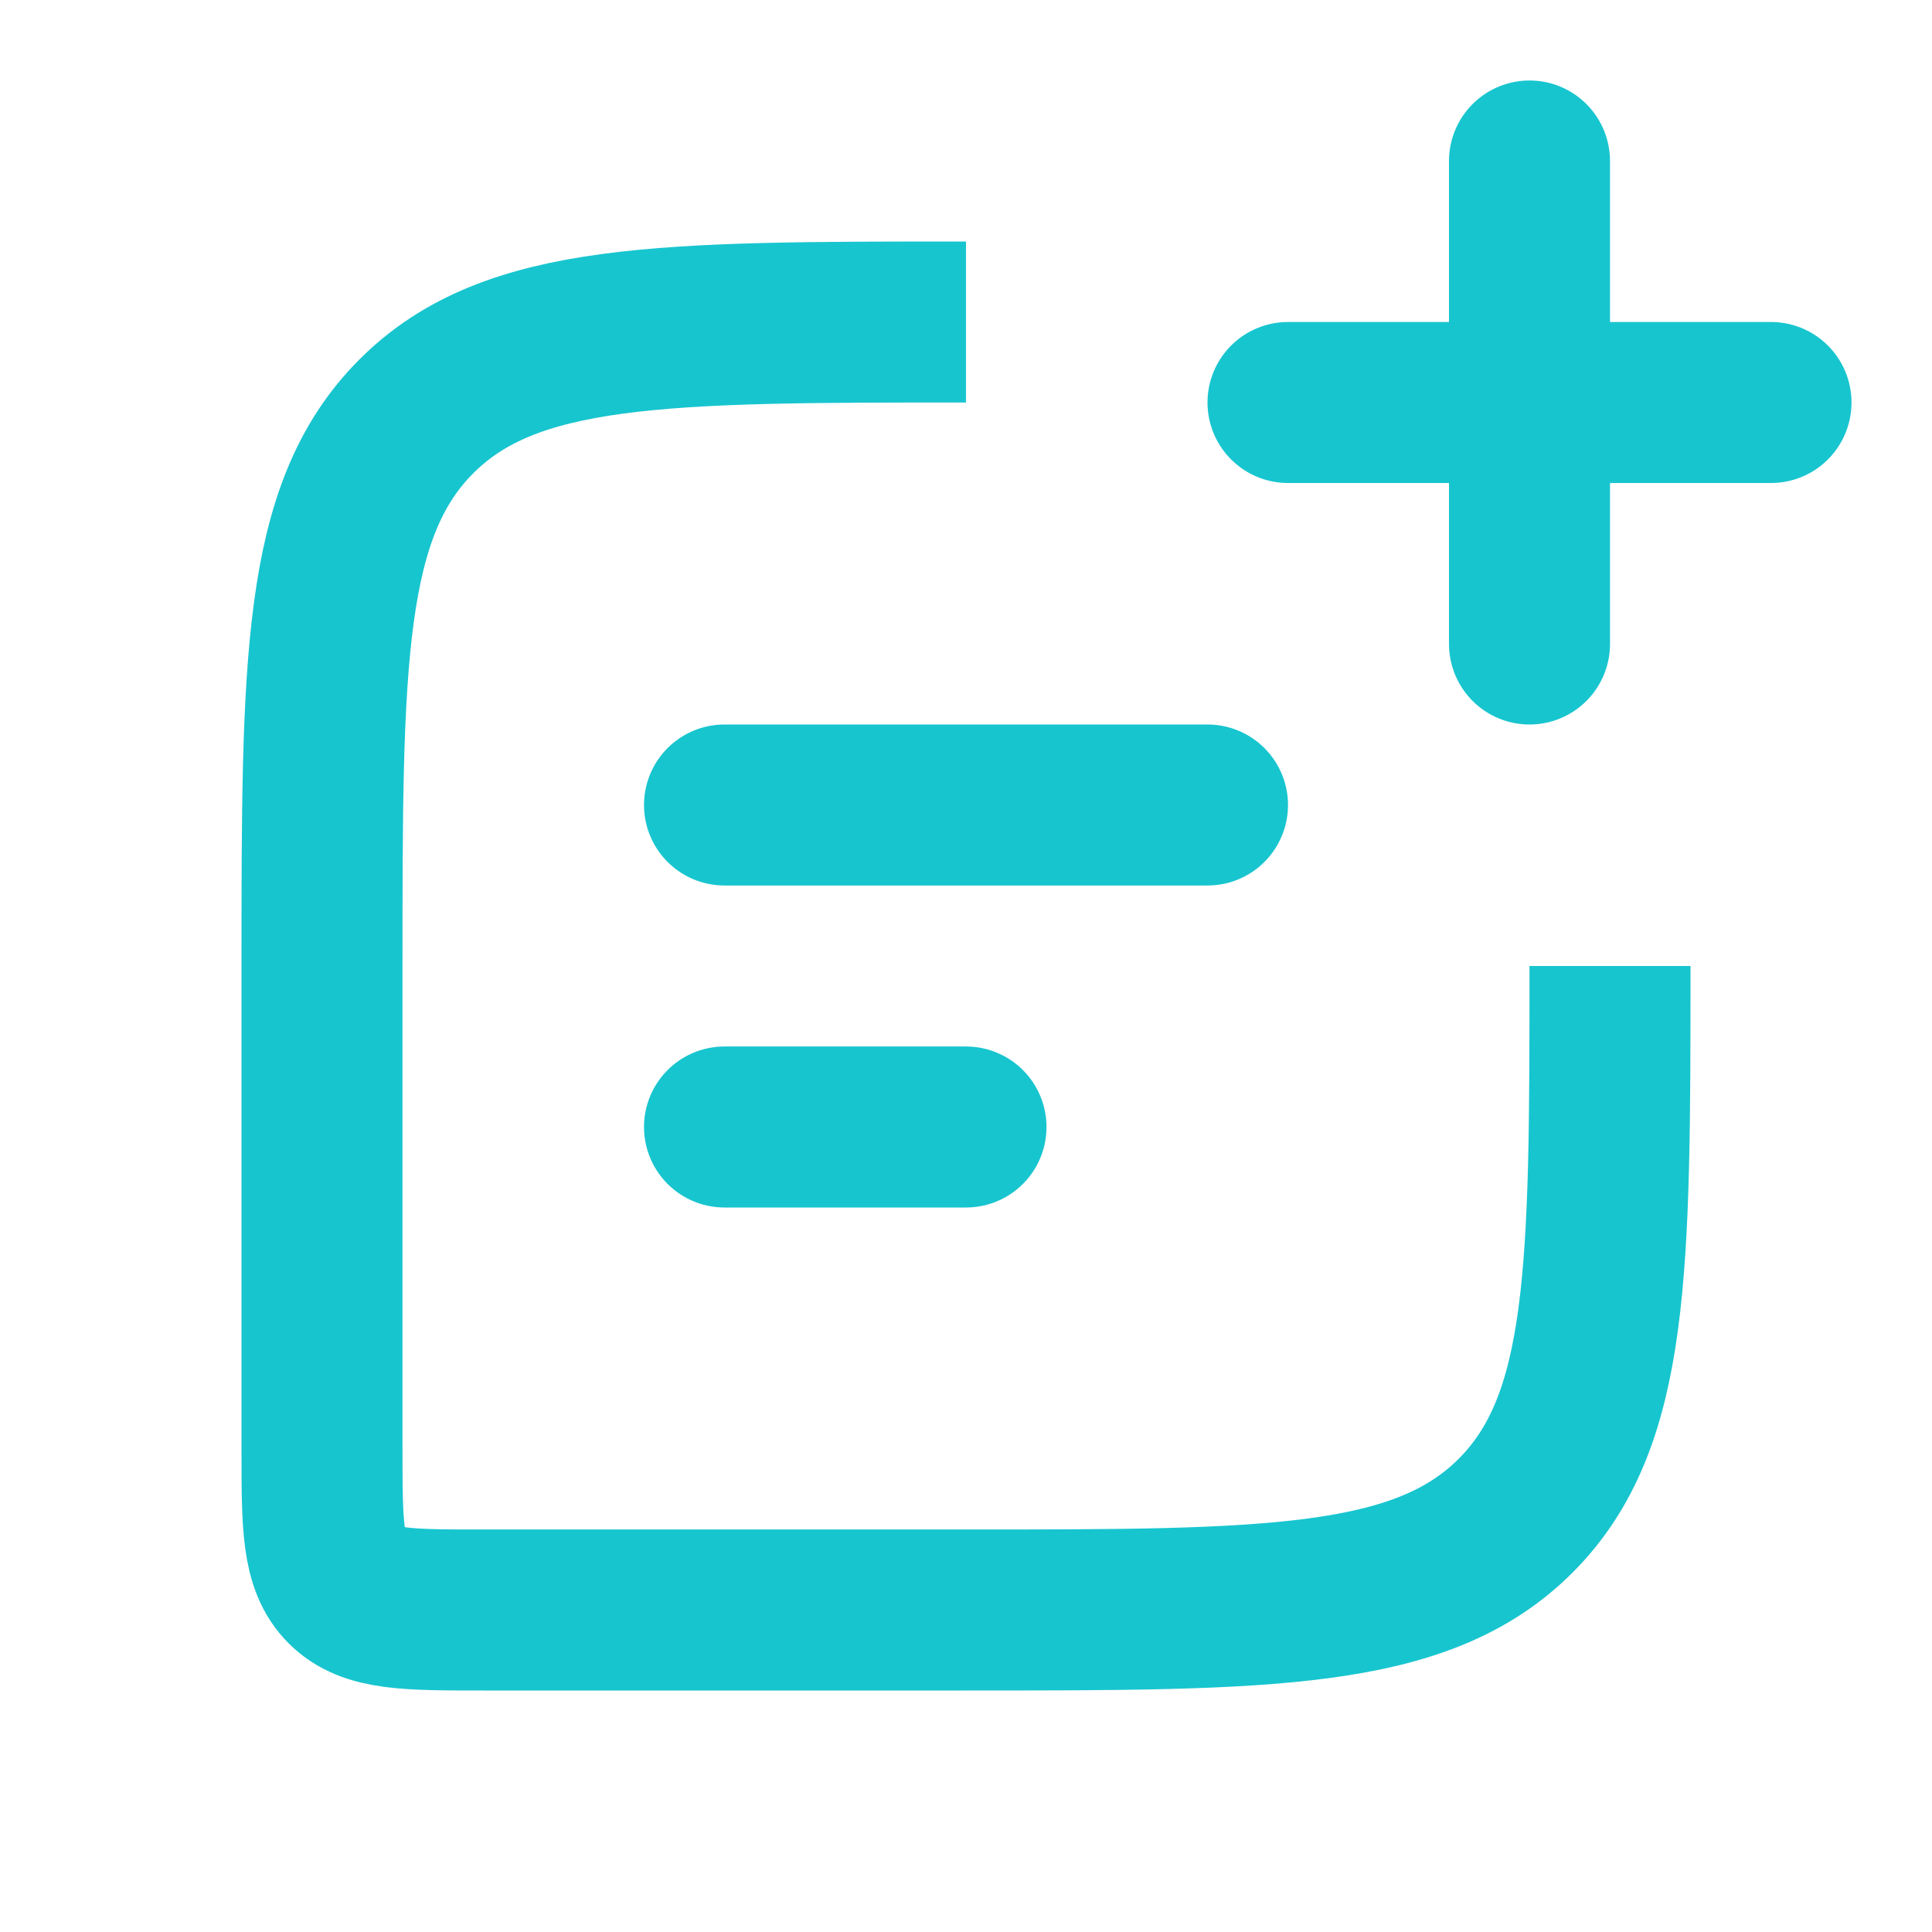
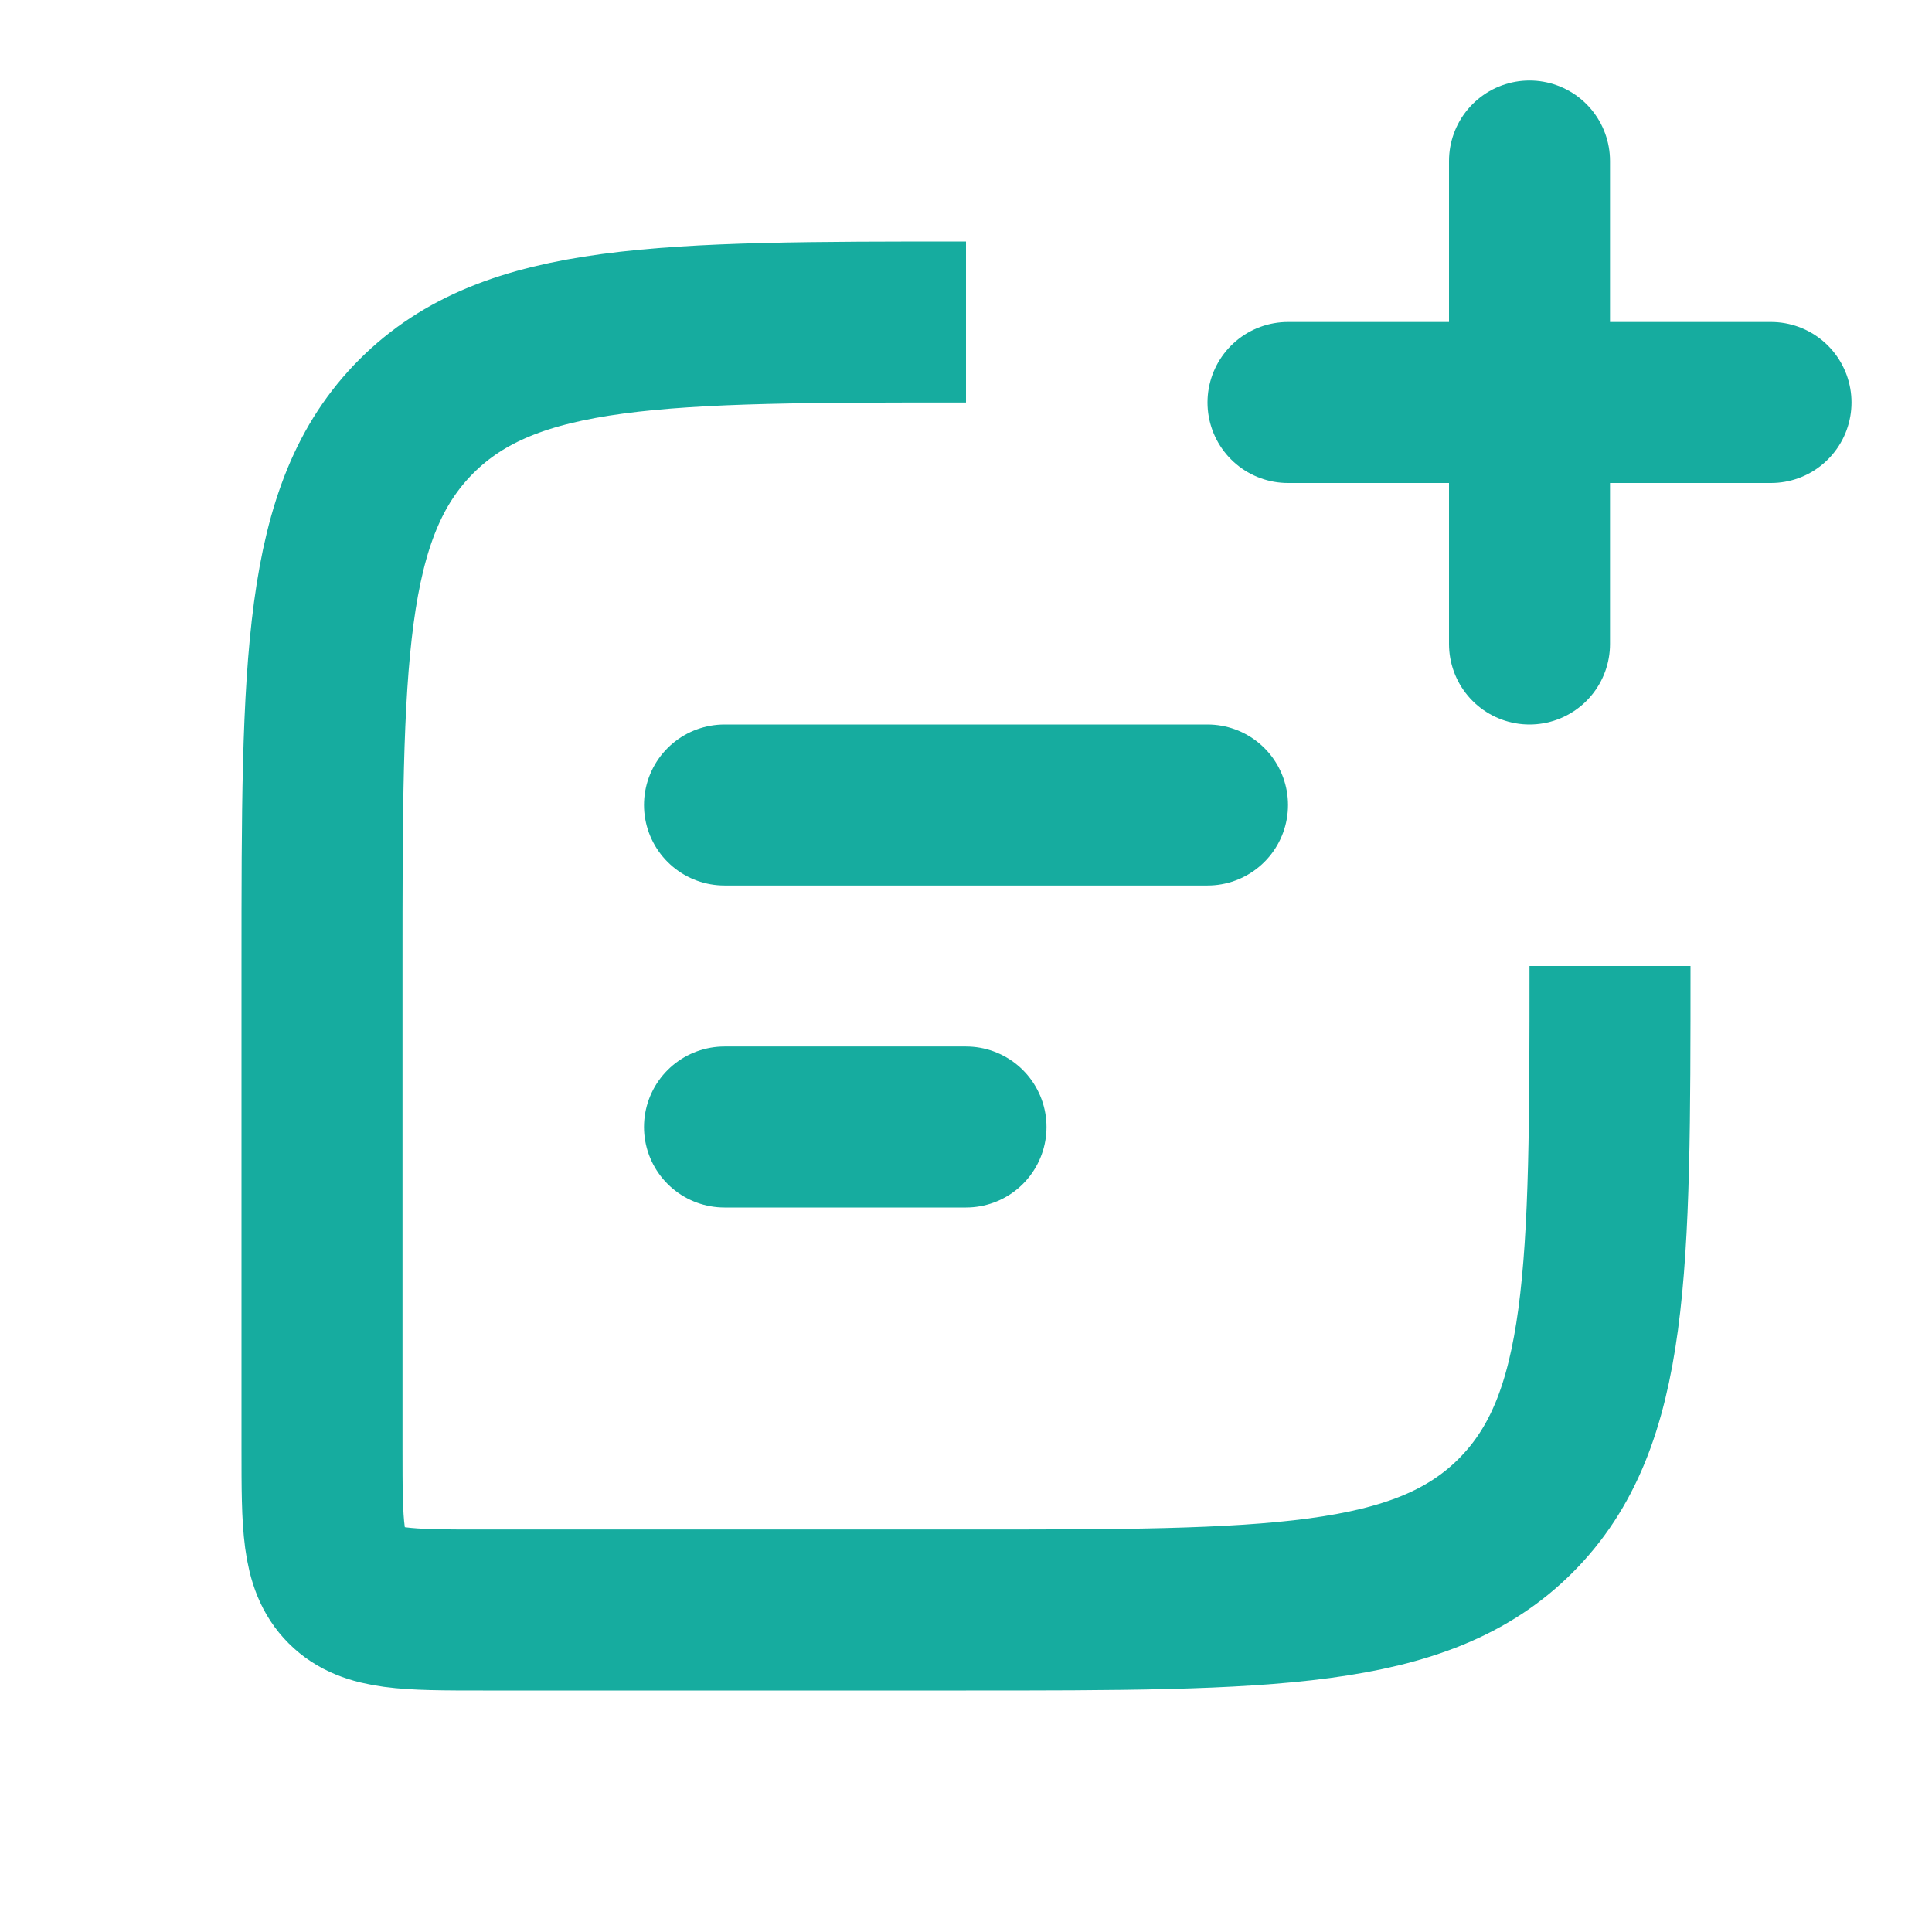
<svg xmlns="http://www.w3.org/2000/svg" width="24" height="24" viewBox="0 0 24 24">
-   <g fill="none" stroke="#17C5CF" stroke-width="2">
+   <g fill="none" stroke="#16AC9F" stroke-width="2">
    <path d="M12 4C8.229 4 6.343 4 5.172 5.172S4 8.229 4 12v6c0 .943 0 1.414.293 1.707S5.057 20 6 20h6c3.771 0 5.657 0 6.828-1.172S20 15.771 20 12" />
    <path stroke-linecap="round" stroke-linejoin="round" d="M9 10h6m-6 4h3m7-6V2m-3 3h6" />
  </g>
</svg>
